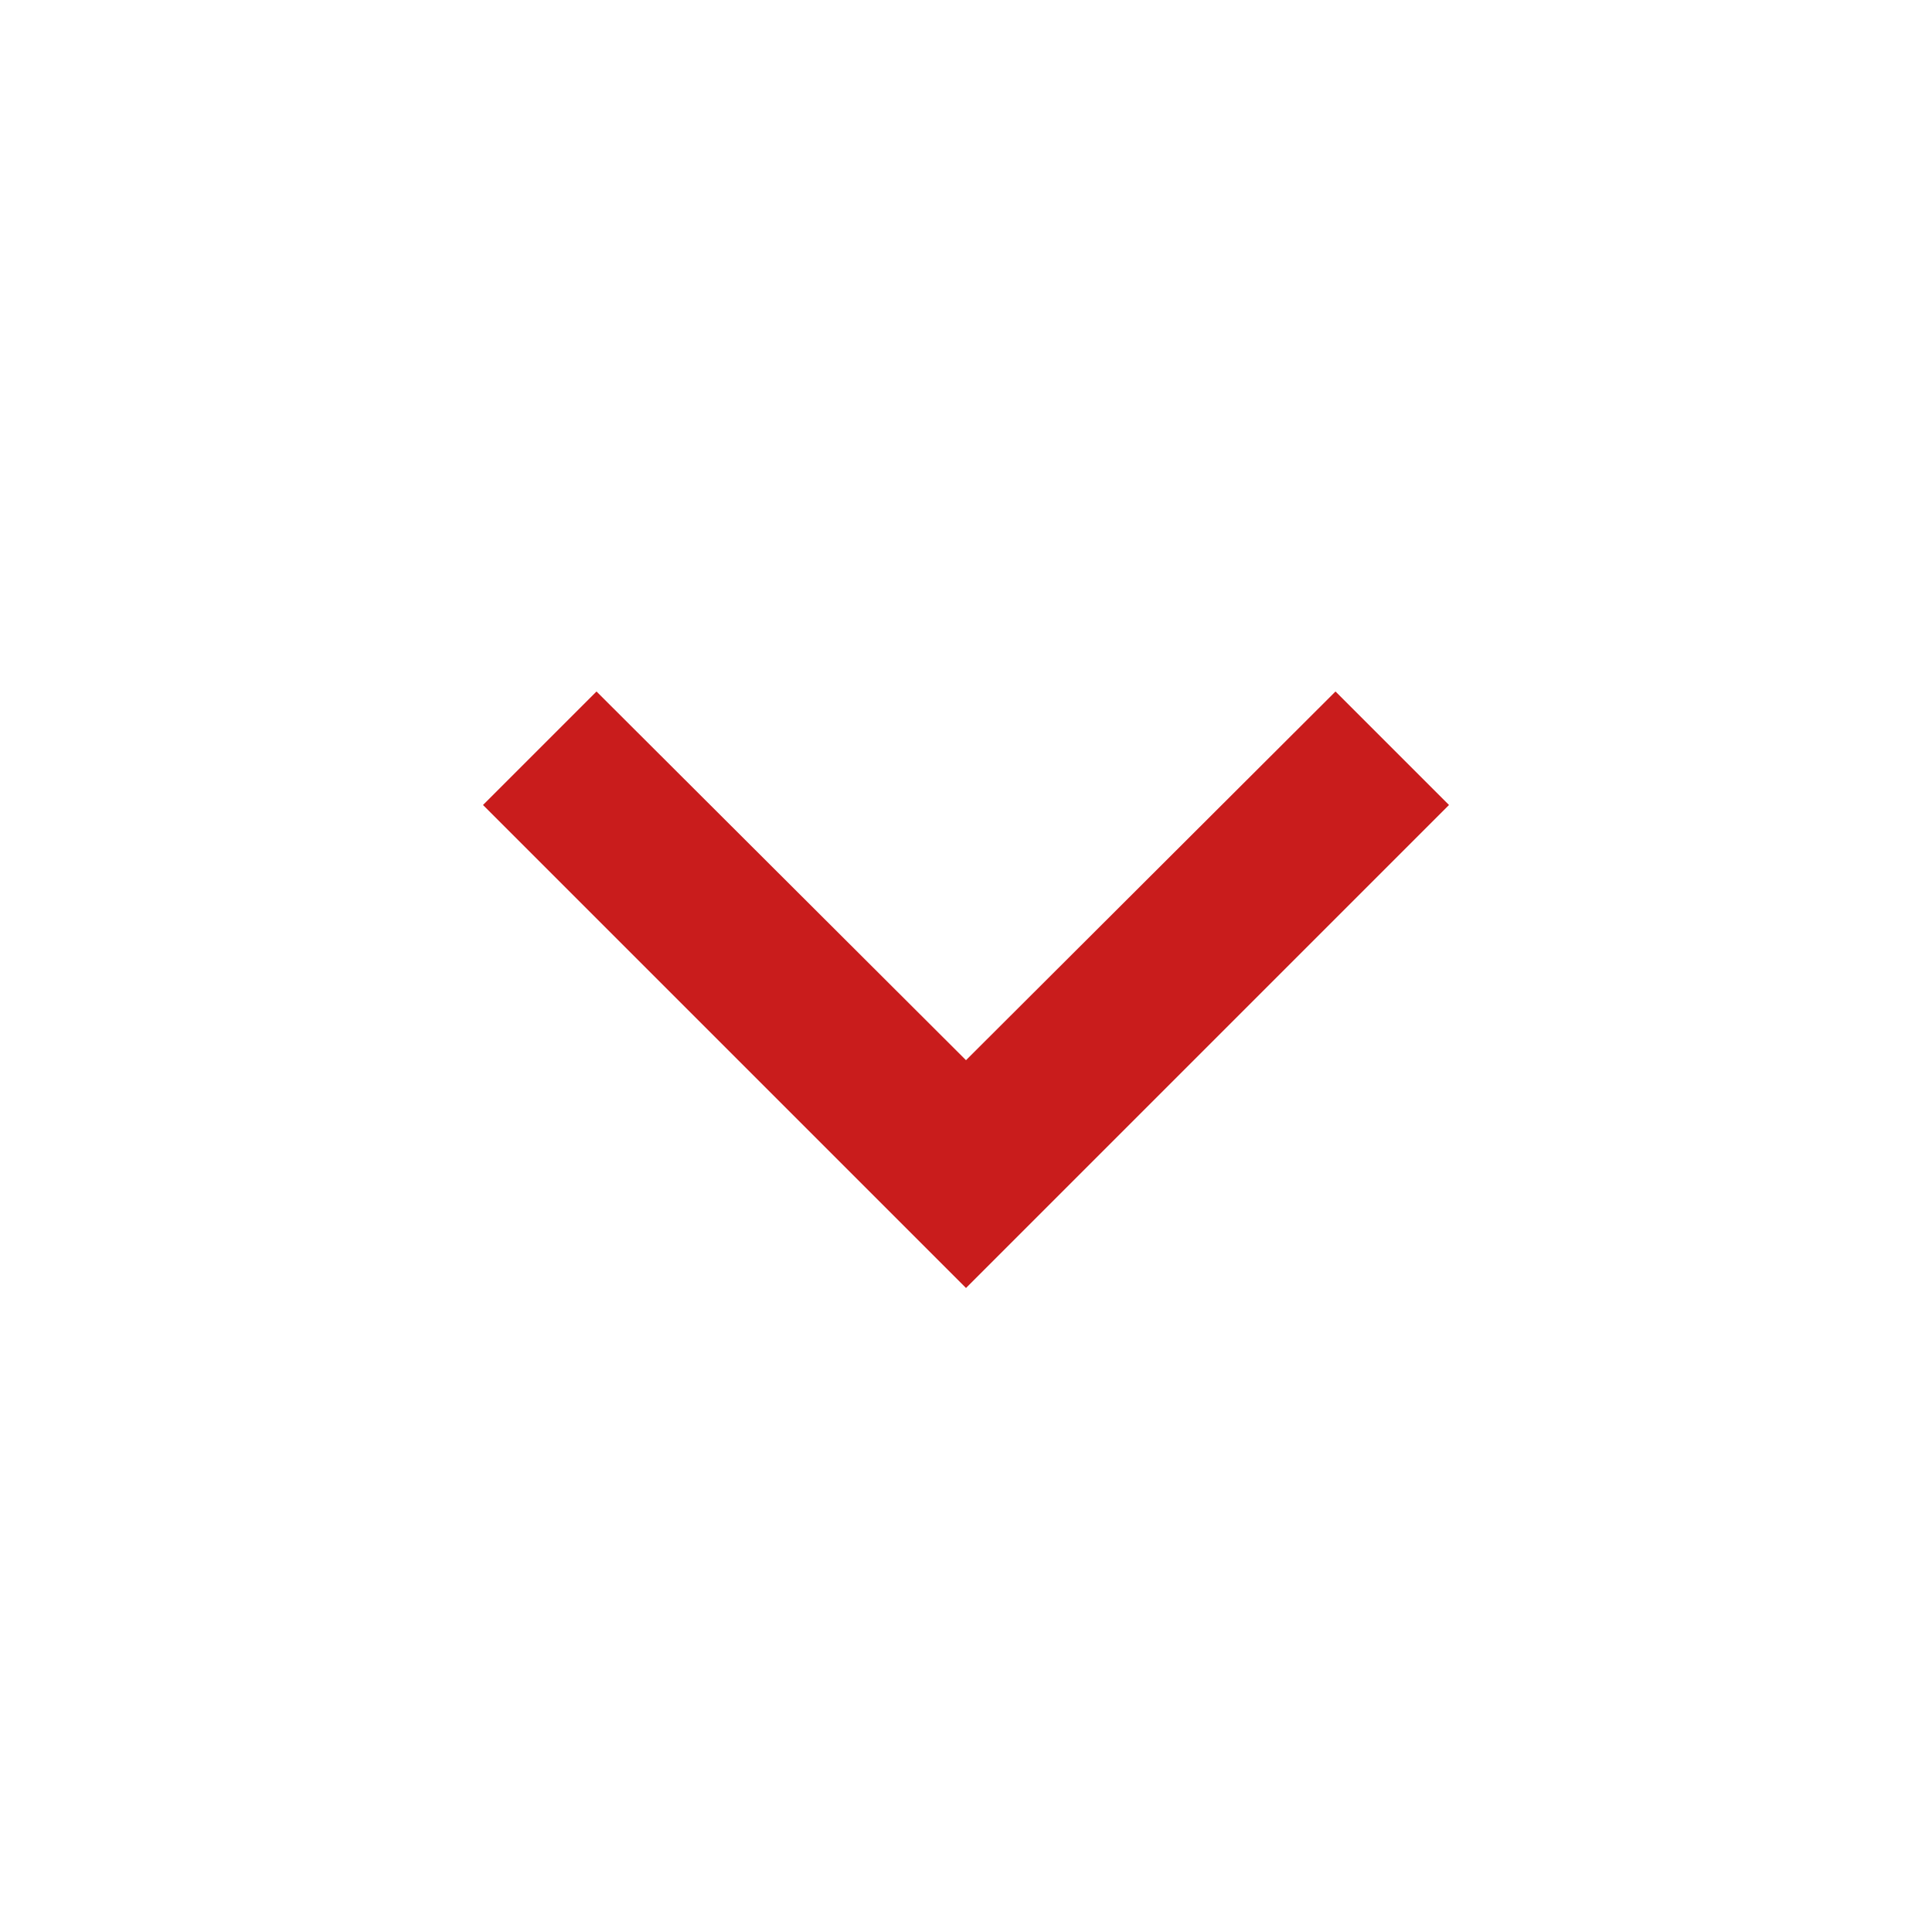
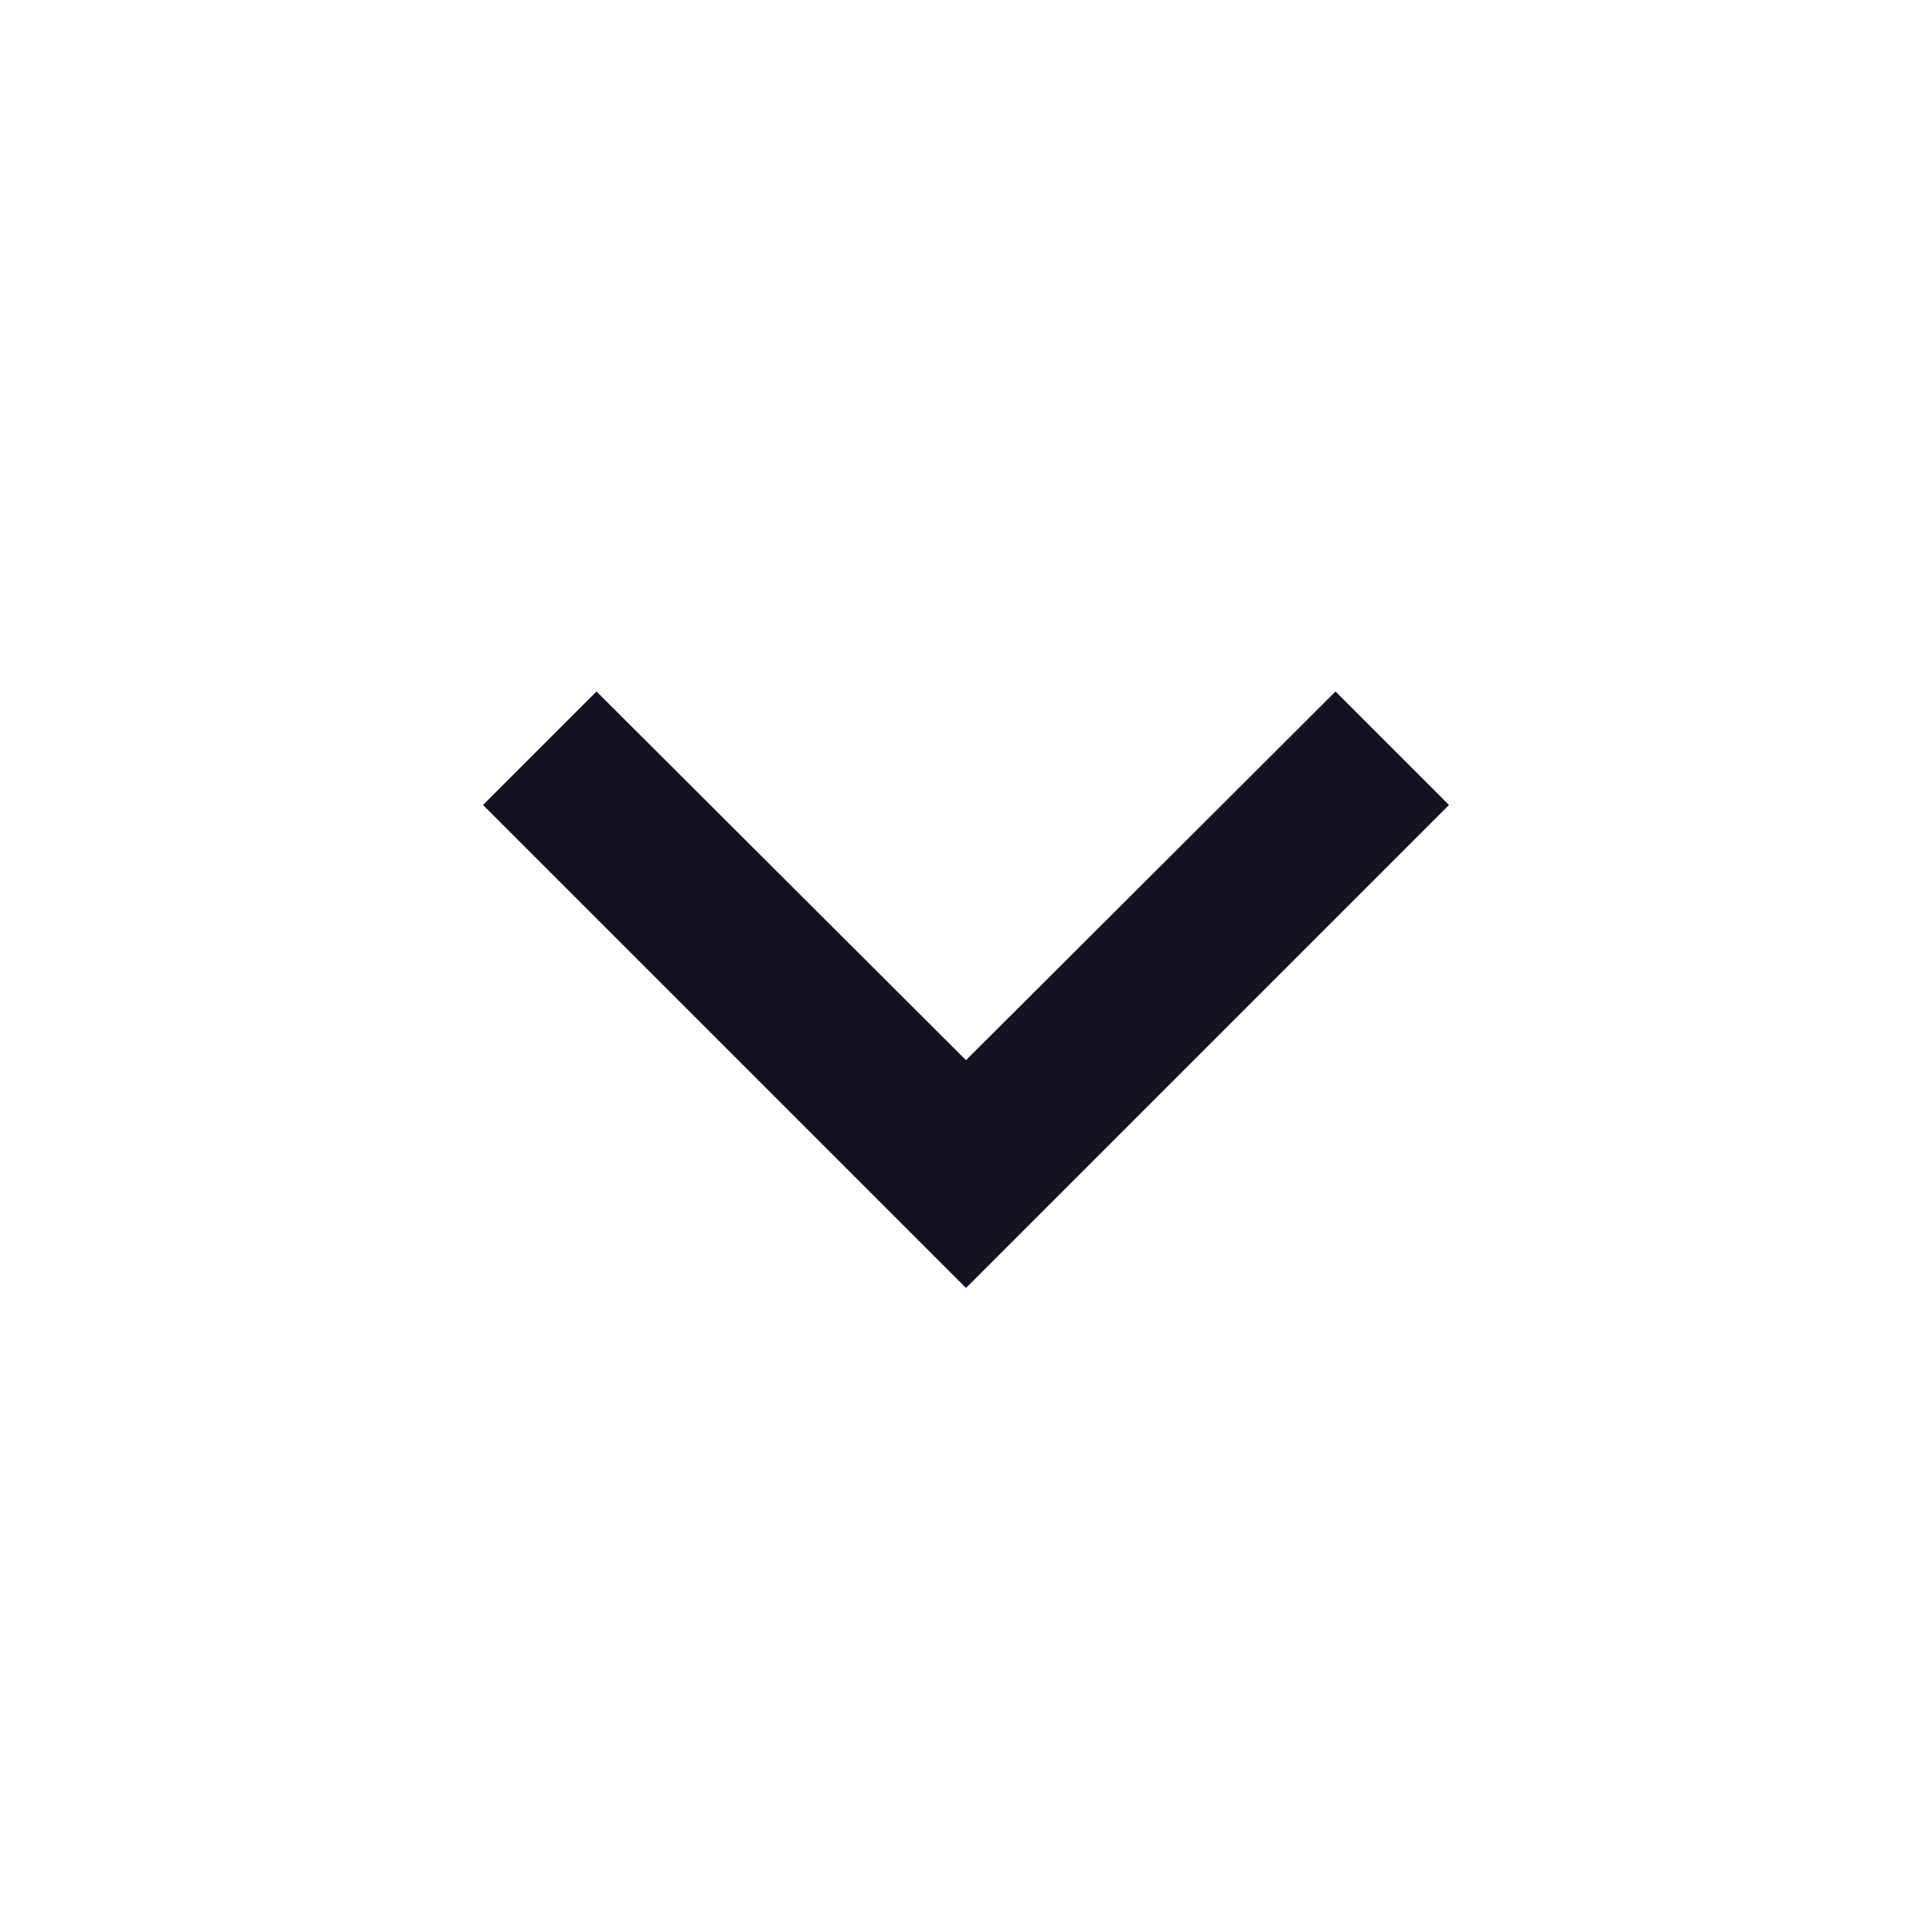
<svg xmlns="http://www.w3.org/2000/svg" width="30" height="30" viewBox="0 0 24 24">
-   <path fill="#c91c1c" d="M7.41 8.59L12 13.17l4.59-4.58L18 10l-6 6-6-6 1.41-1.41z" />
+   <path fill="#131221" d="M7.41 8.59L12 13.17l4.59-4.58L18 10l-6 6-6-6 1.41-1.41z" />
  <path fill="none" d="M0 0h24v24H0V0z" />
</svg>
